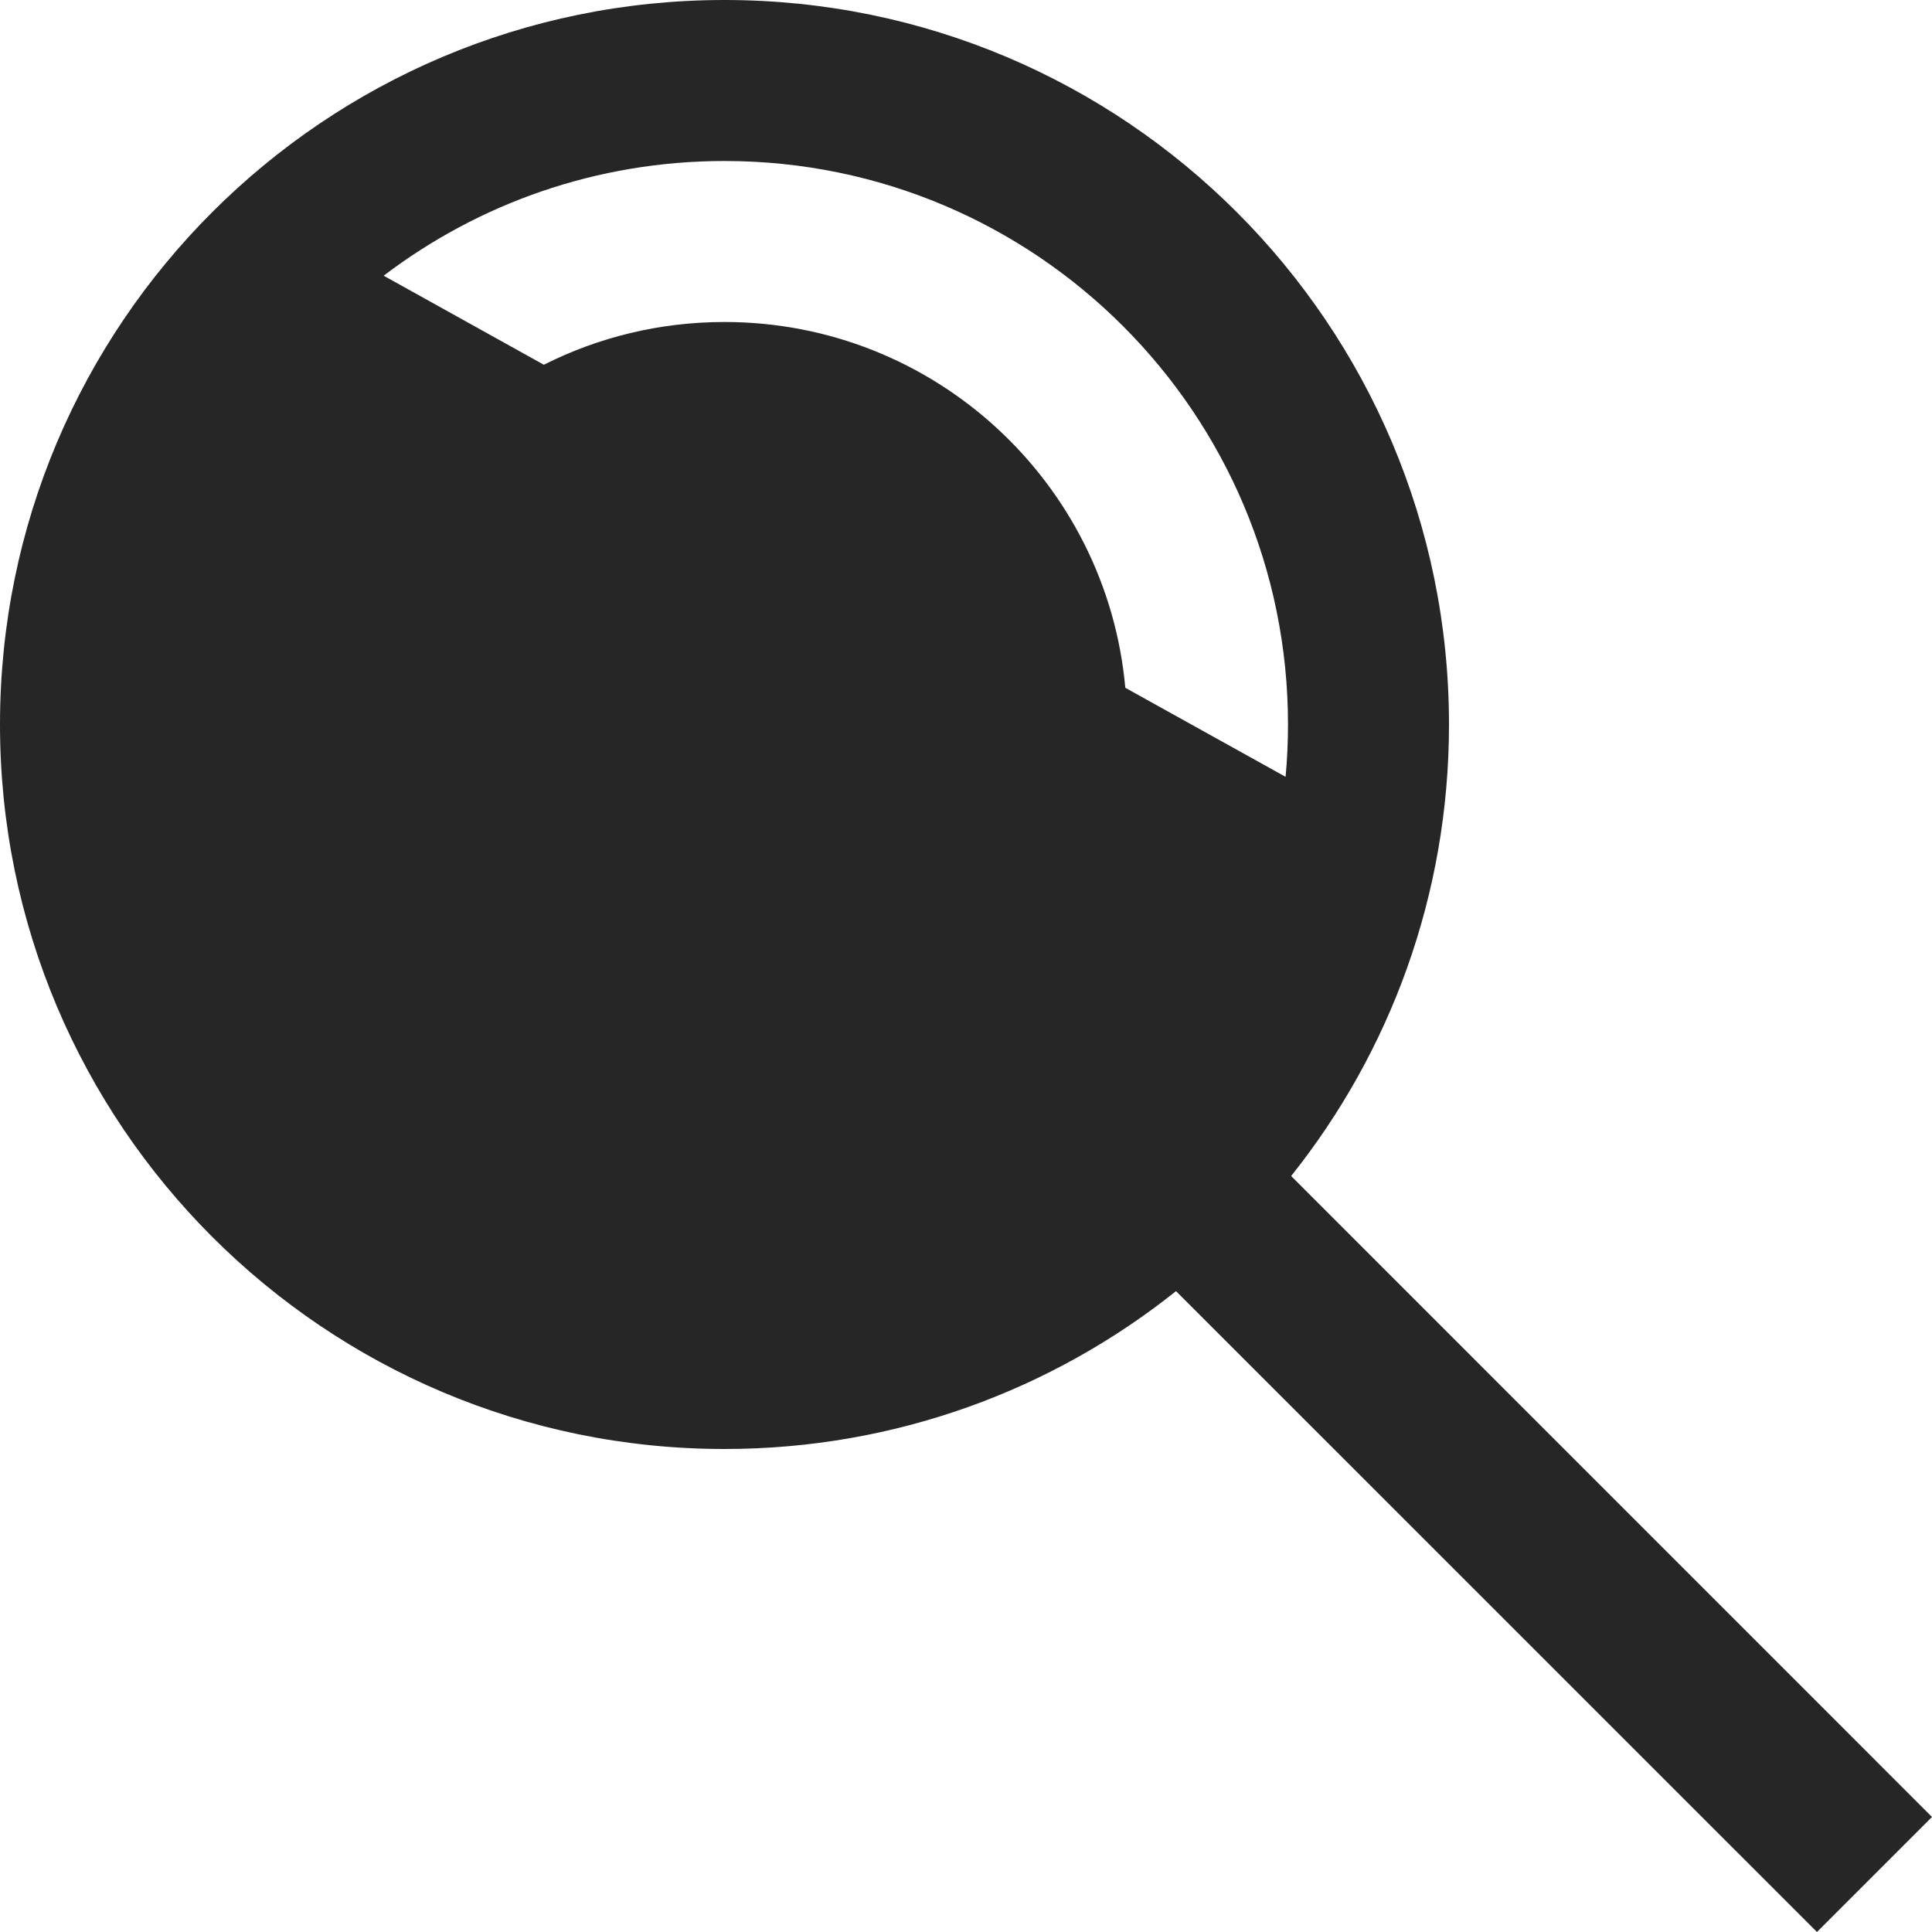
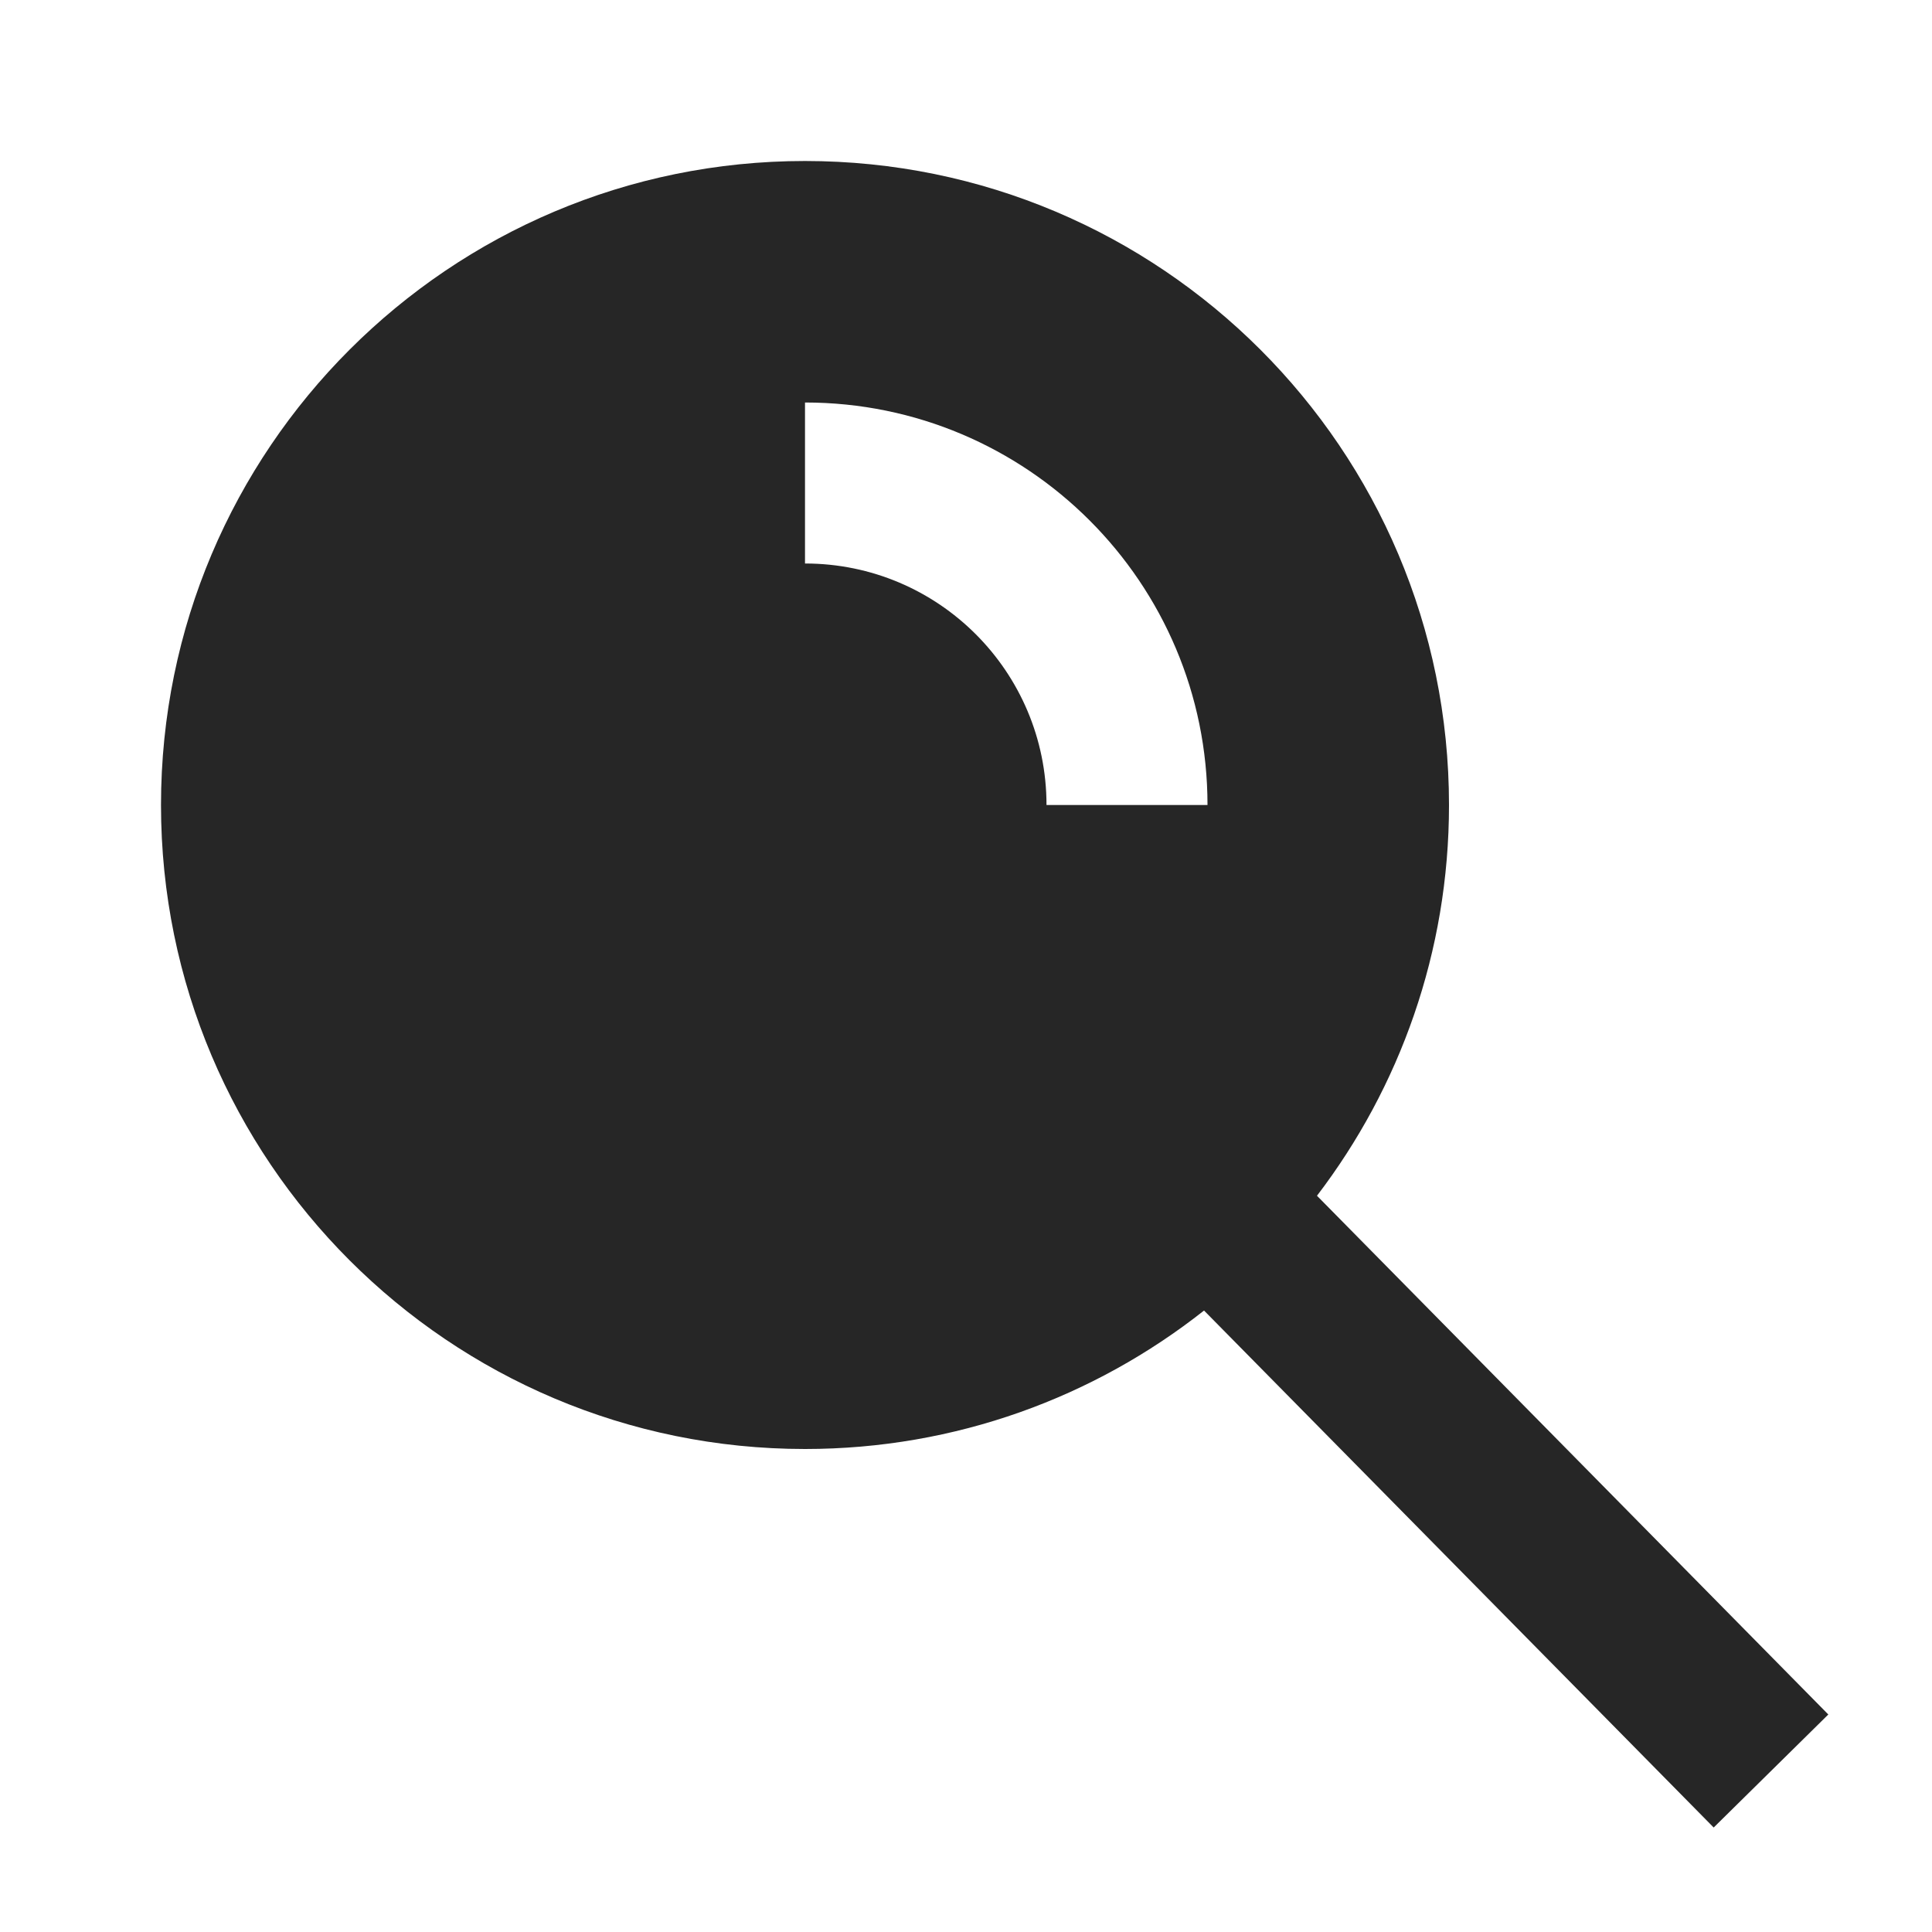
<svg xmlns="http://www.w3.org/2000/svg" width="24" height="24" viewBox="0 0 24 24" fill="none">
-   <path fill-rule="evenodd" clip-rule="evenodd" d="M9 0C13.971 0 18 4.029 18 9C18 11.121 17.266 13.071 16.039 14.609L24 22.571L22.571 24L14.609 16.039C13.071 17.266 11.121 18 9 18C4.029 18 0 13.971 0 9C0 4.029 4.029 0 9 0ZM9 2C7.409 2 5.941 2.531 4.766 3.425L6.756 4.531C7.43 4.191 8.193 4 9 4C11.608 4 13.749 5.996 13.979 8.544L15.97 9.65C15.99 9.436 16 9.219 16 9C16 5.134 12.866 2 9 2Z" fill="#262626" />
+   <path fill-rule="evenodd" clip-rule="evenodd" d="M10 2C5.582 2 2 5.582 2 10C2 14.418 5.582 18 10 18C11.872 18 13.594 17.356 14.957 16.28L21.288 22.702L22.712 21.298L16.36 14.854C17.388 13.508 18 11.825 18 10C18 5.582 14.418 2 10 2ZM13 10C13 8.343 11.657 7 10 7V5C12.761 5 15 7.239 15 10H13Z" fill="#262626" />
</svg>
